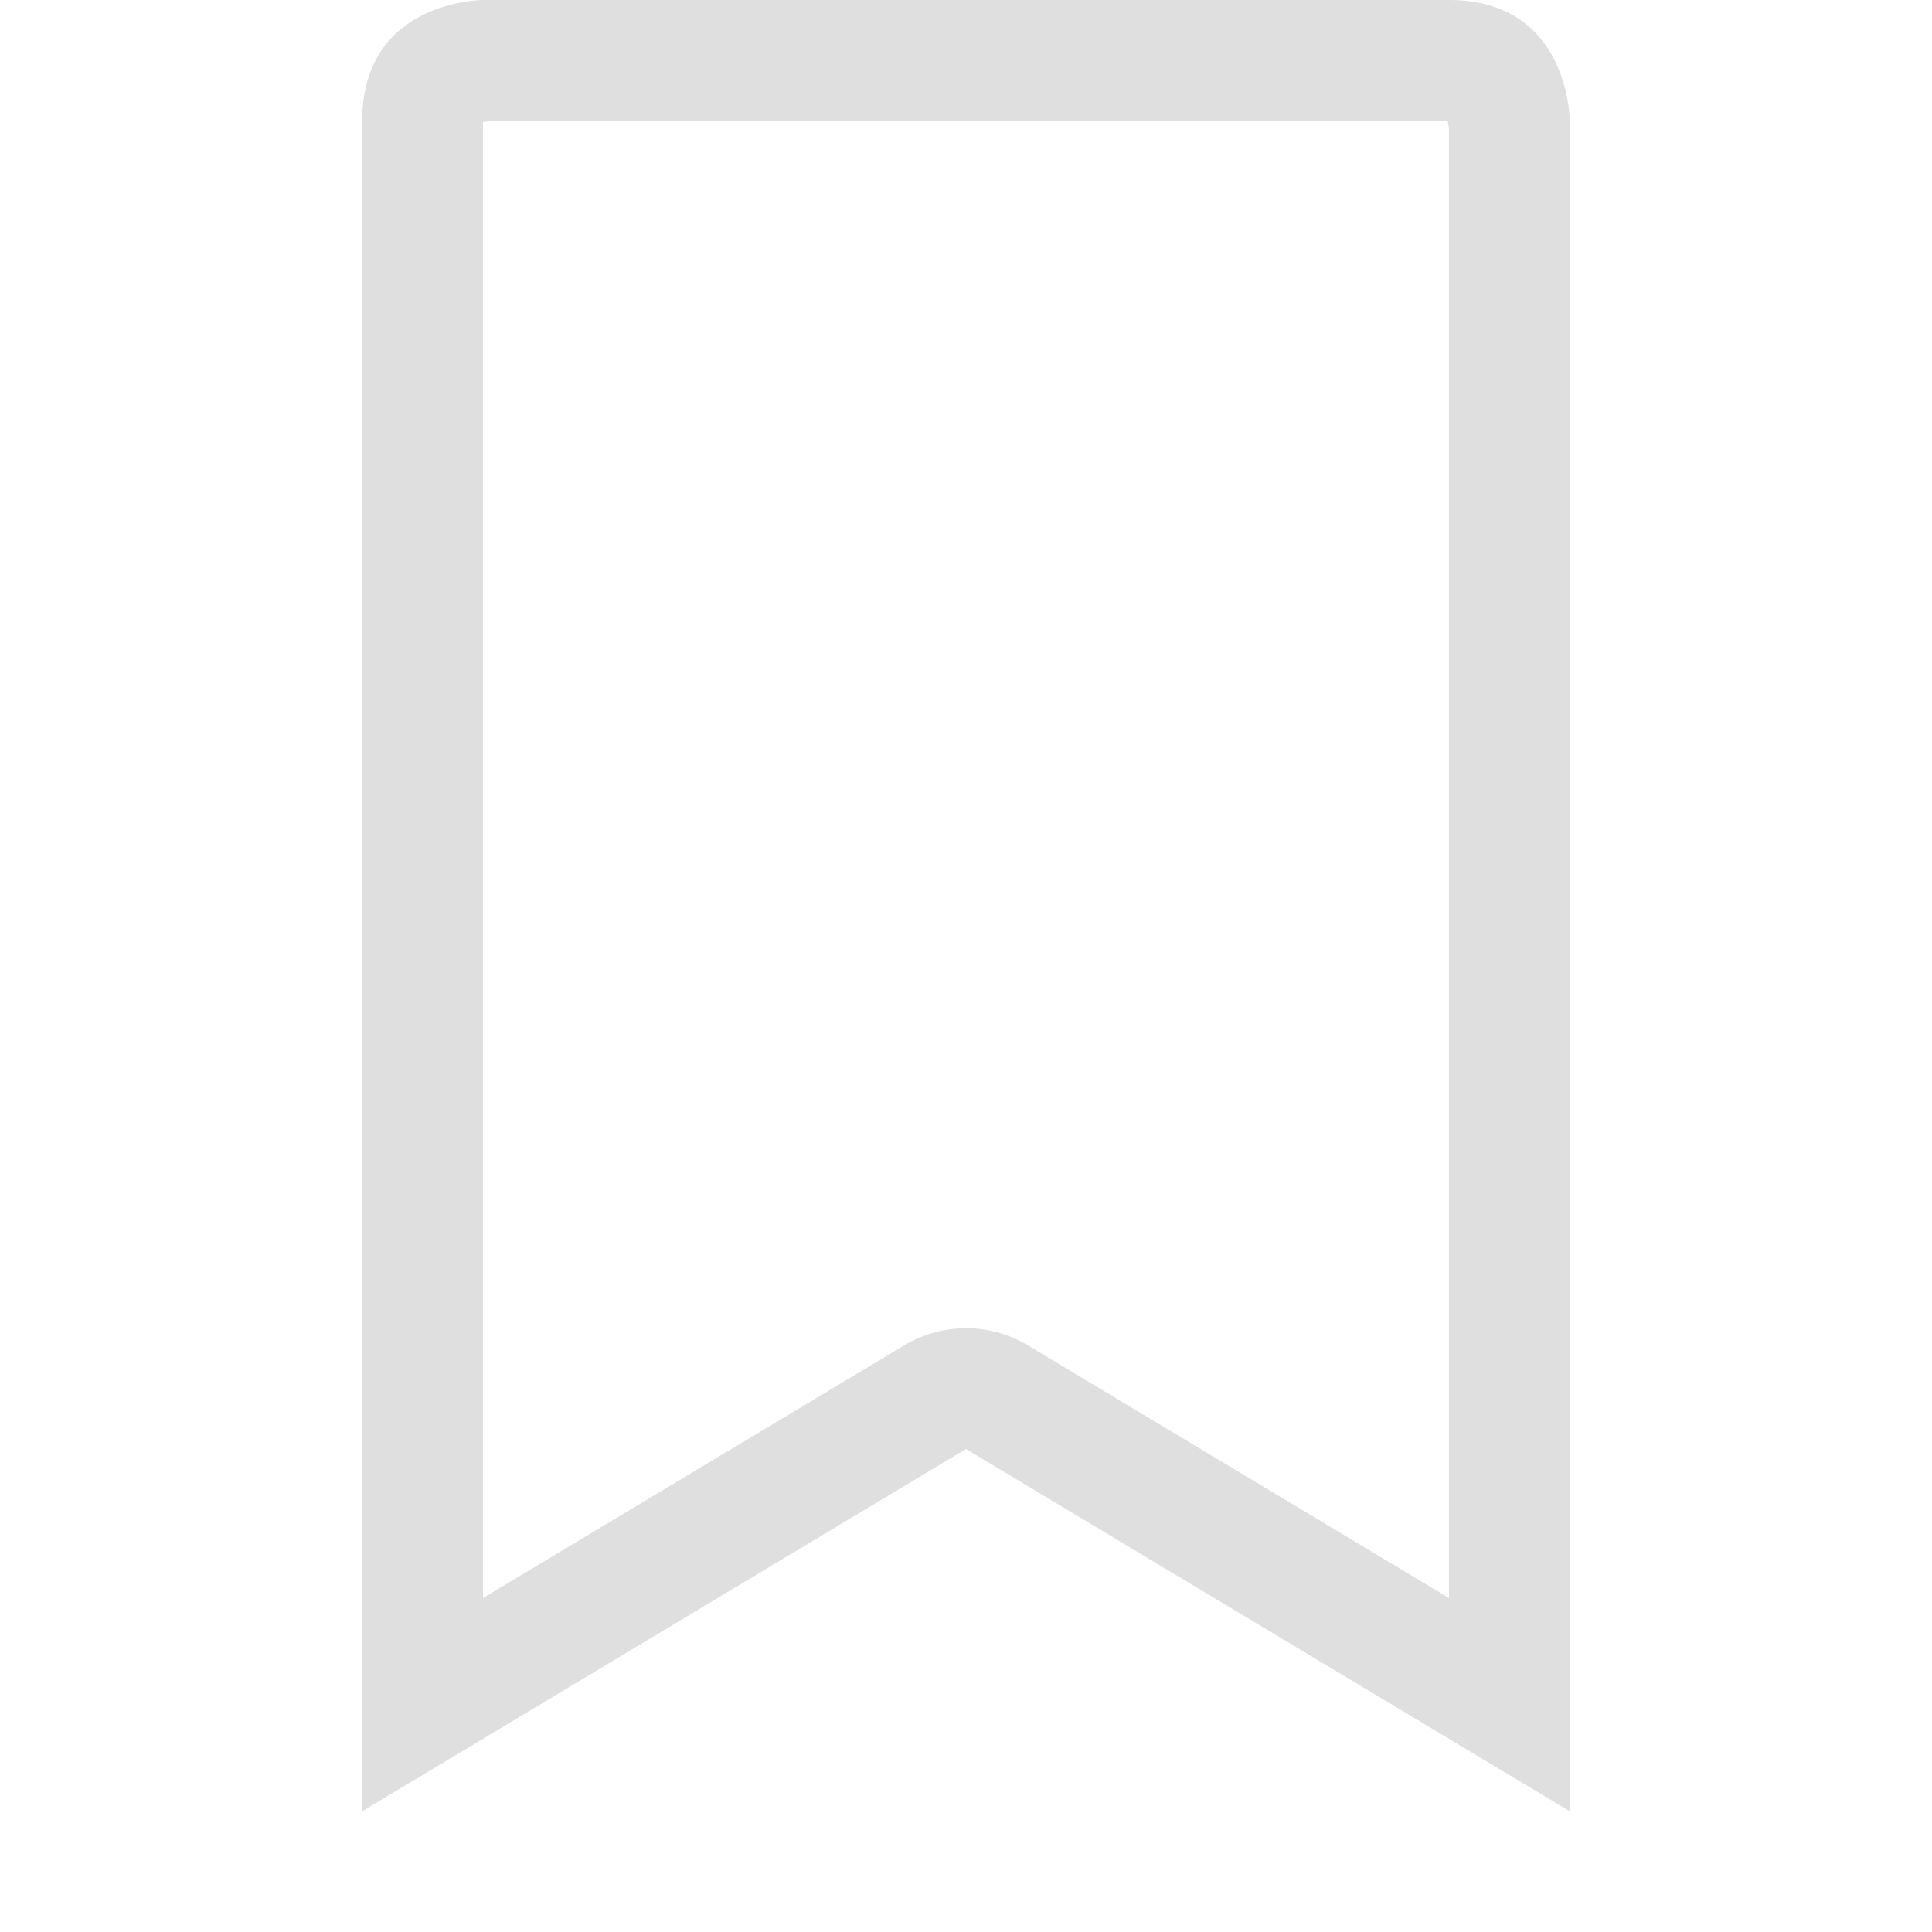
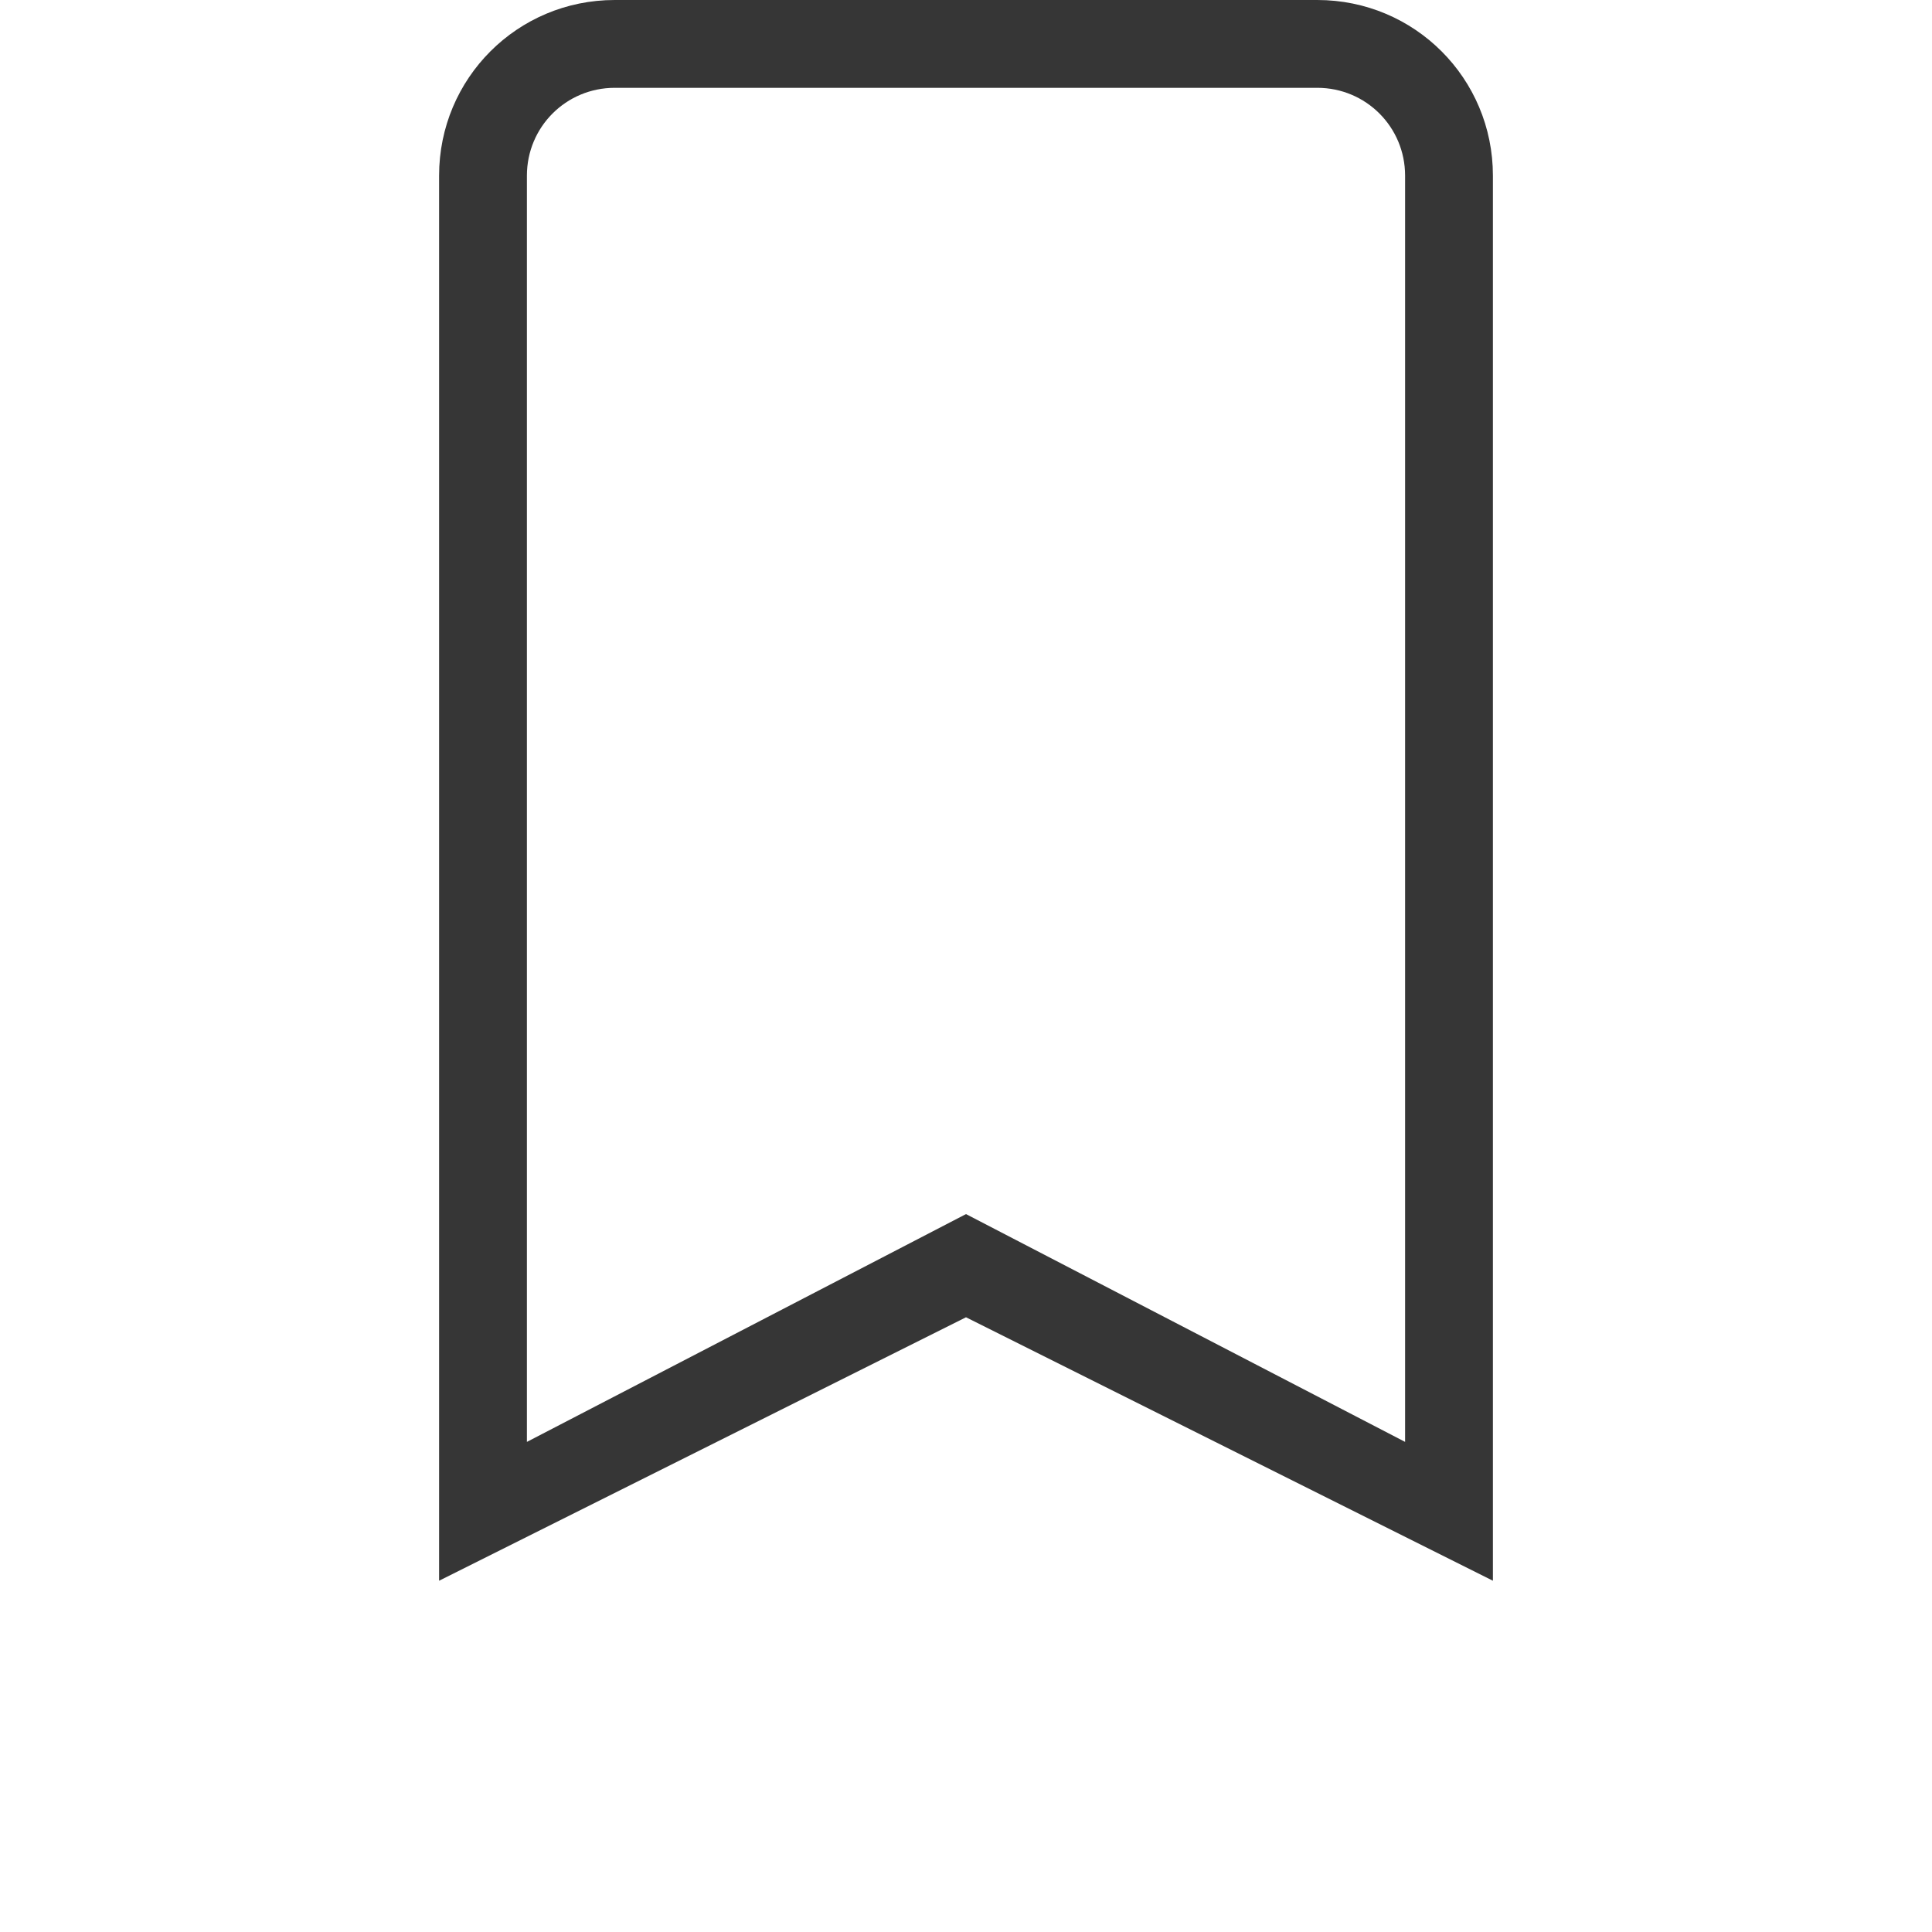
- <svg xmlns="http://www.w3.org/2000/svg" style="clip-rule:evenodd;fill-rule:evenodd;stroke-linejoin:round;stroke-miterlimit:2" viewBox="0 0 16 16">
+ <svg xmlns="http://www.w3.org/2000/svg" version="1.1" viewBox="0 0 22 22">
  <defs>
-     <style id="current-color-scheme" type="text/css">
-    .ColorScheme-Text { color:#dfdfdf; } .ColorScheme-Highlight { color:#4285f4; } .ColorScheme-NeutralText { color:#ff9800; } .ColorScheme-PositiveText { color:#4caf50; } .ColorScheme-NegativeText { color:#f44336; }
-   </style>
+     <style id="current-color-scheme" type="text/css">.ColorScheme-Text {
+         color:#363636;
+       }</style>
  </defs>
-   <path style="fill:currentColor" class="ColorScheme-Text" d="m4 0s-1 0-1 1v14l5-3 5 3v-14s0-1-1-1h-8zm8 13.234v-12.17l-0.011-0.064h-7.925l-0.064 0.011v12.223l3.486-2.091c0.316-0.191 0.712-0.191 1.028 0l3.486 2.091z" />
+   <path class="ColorScheme-Text" d="m7 0c-1.108 0-2 0.892-2 2v16l6-3 6 3v-16c0-1.108-0.892-2-2-2zm0 1h8c0.554 0 1 0.446 1 1v14.419l-5-2.594-5 2.594v-14.419c0-0.554 0.446-1 1-1z" fill="currentColor" />
</svg>
